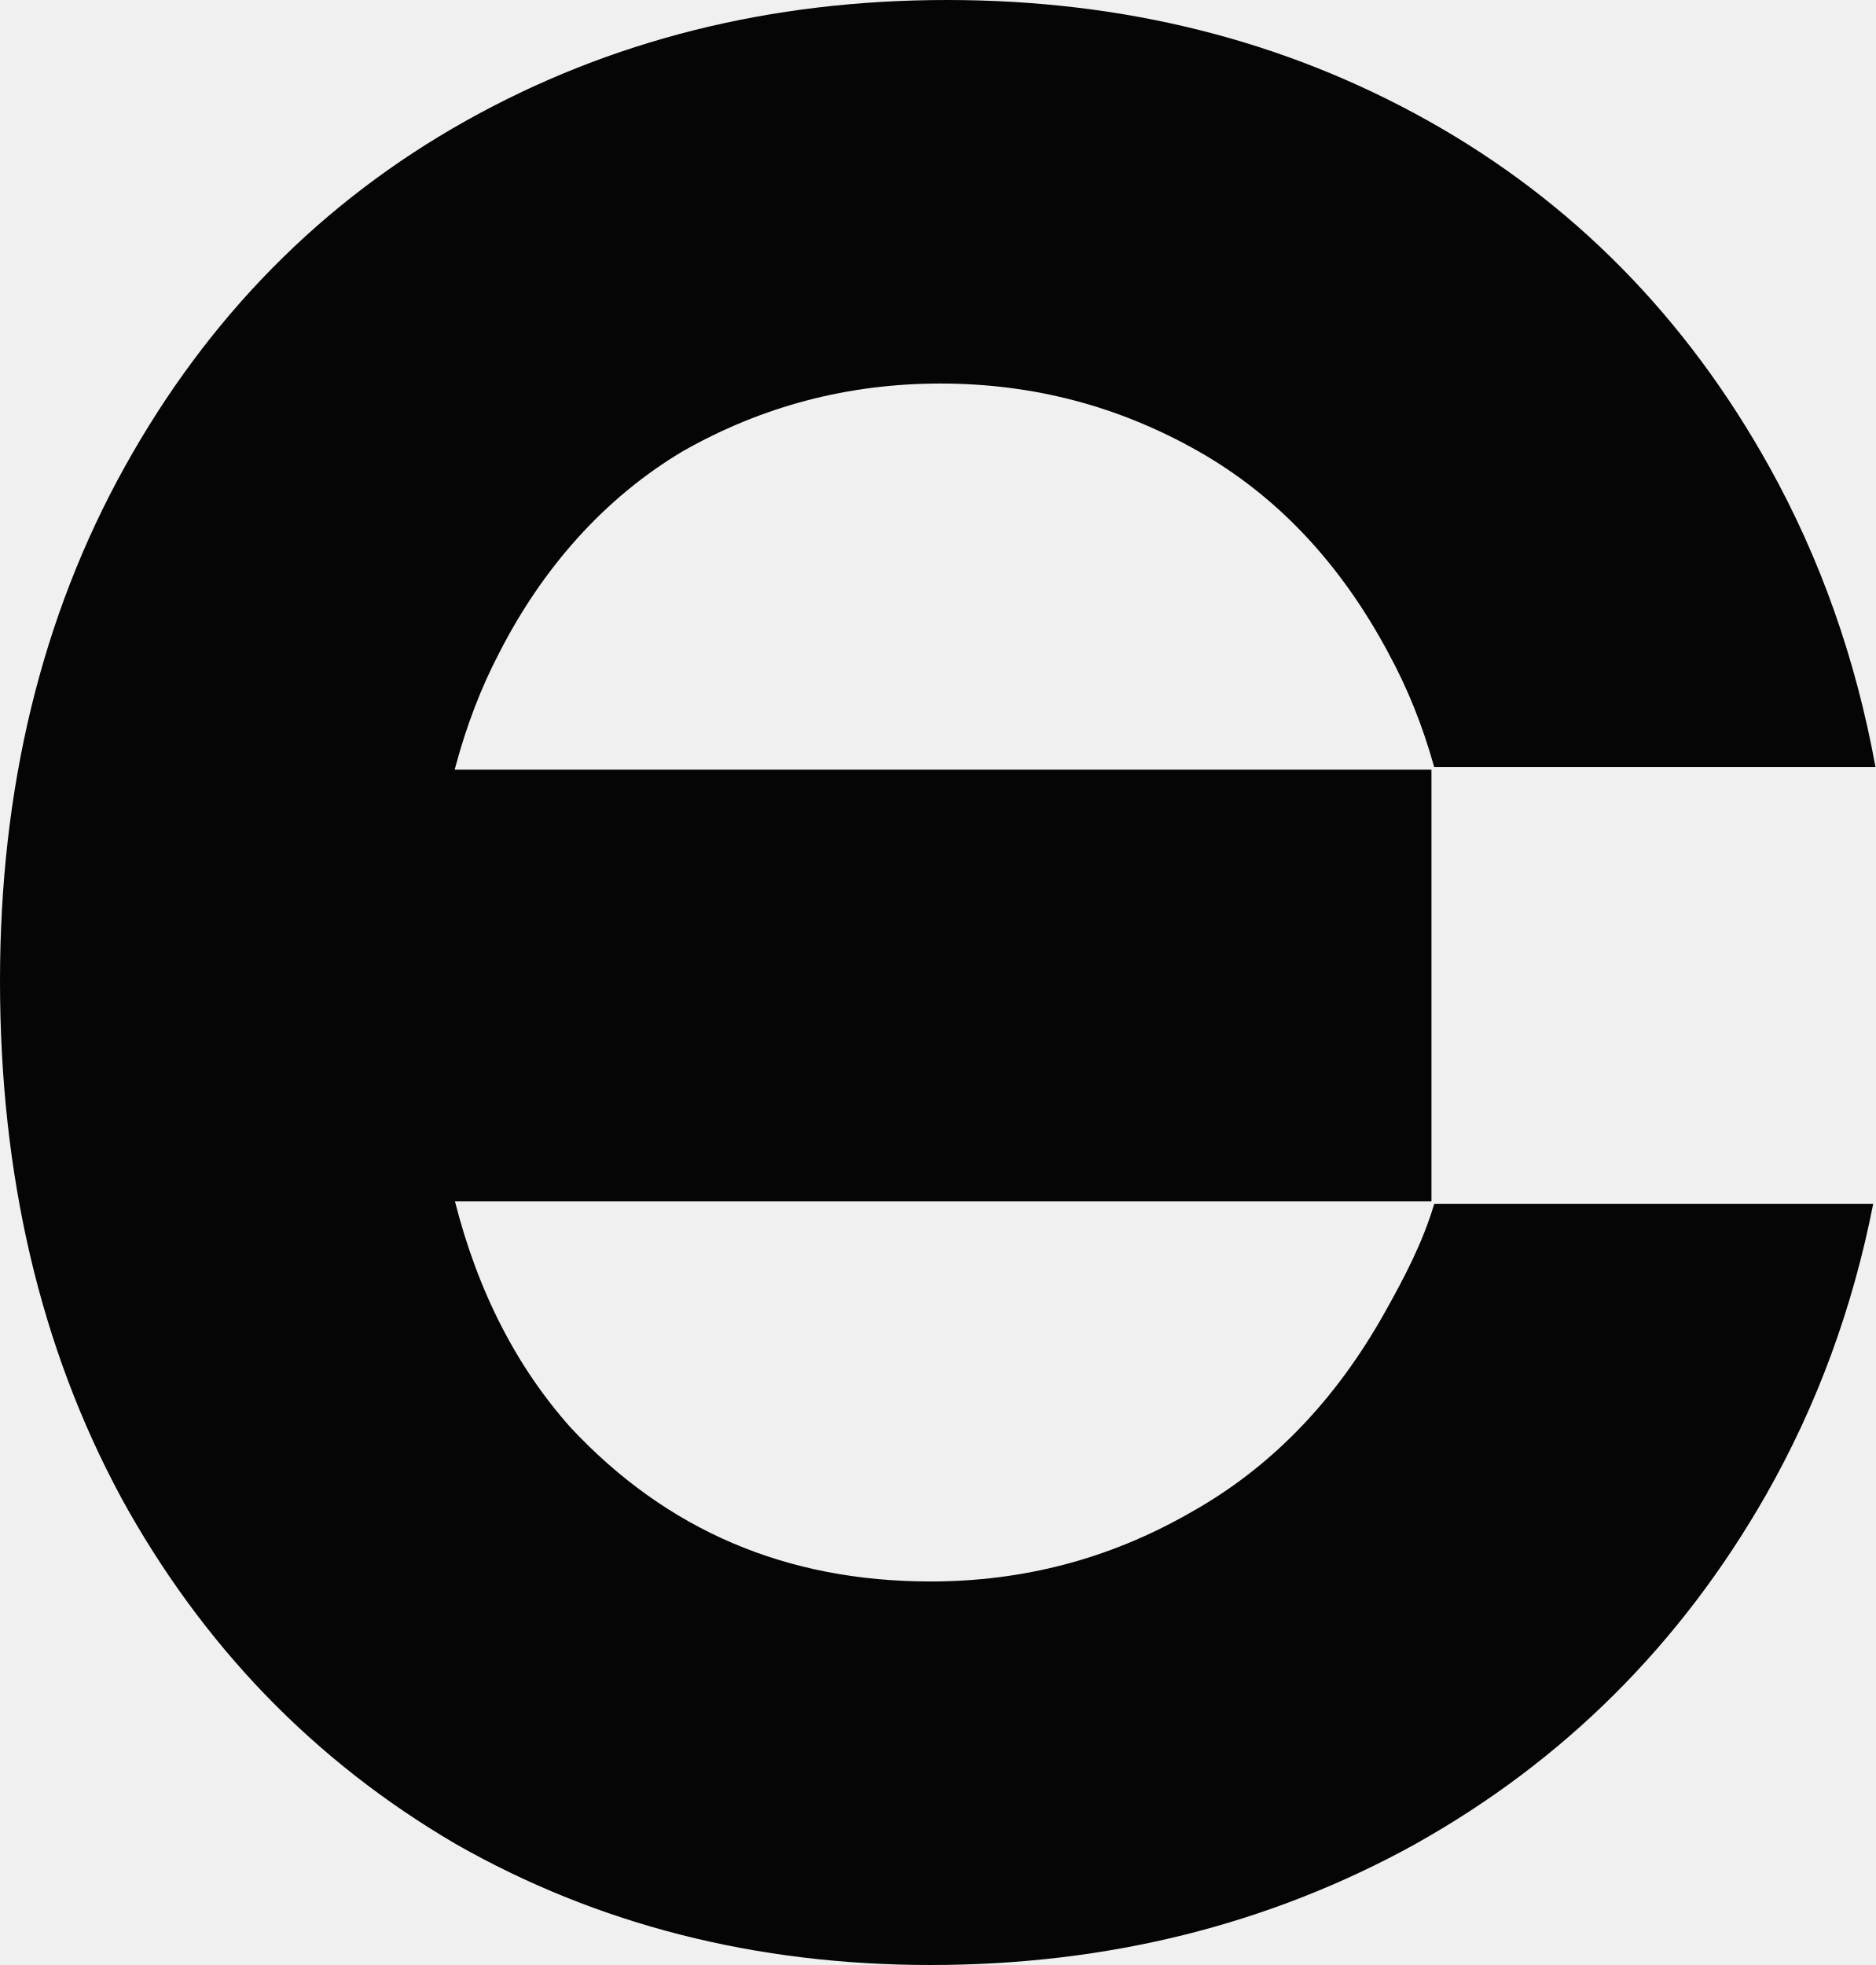
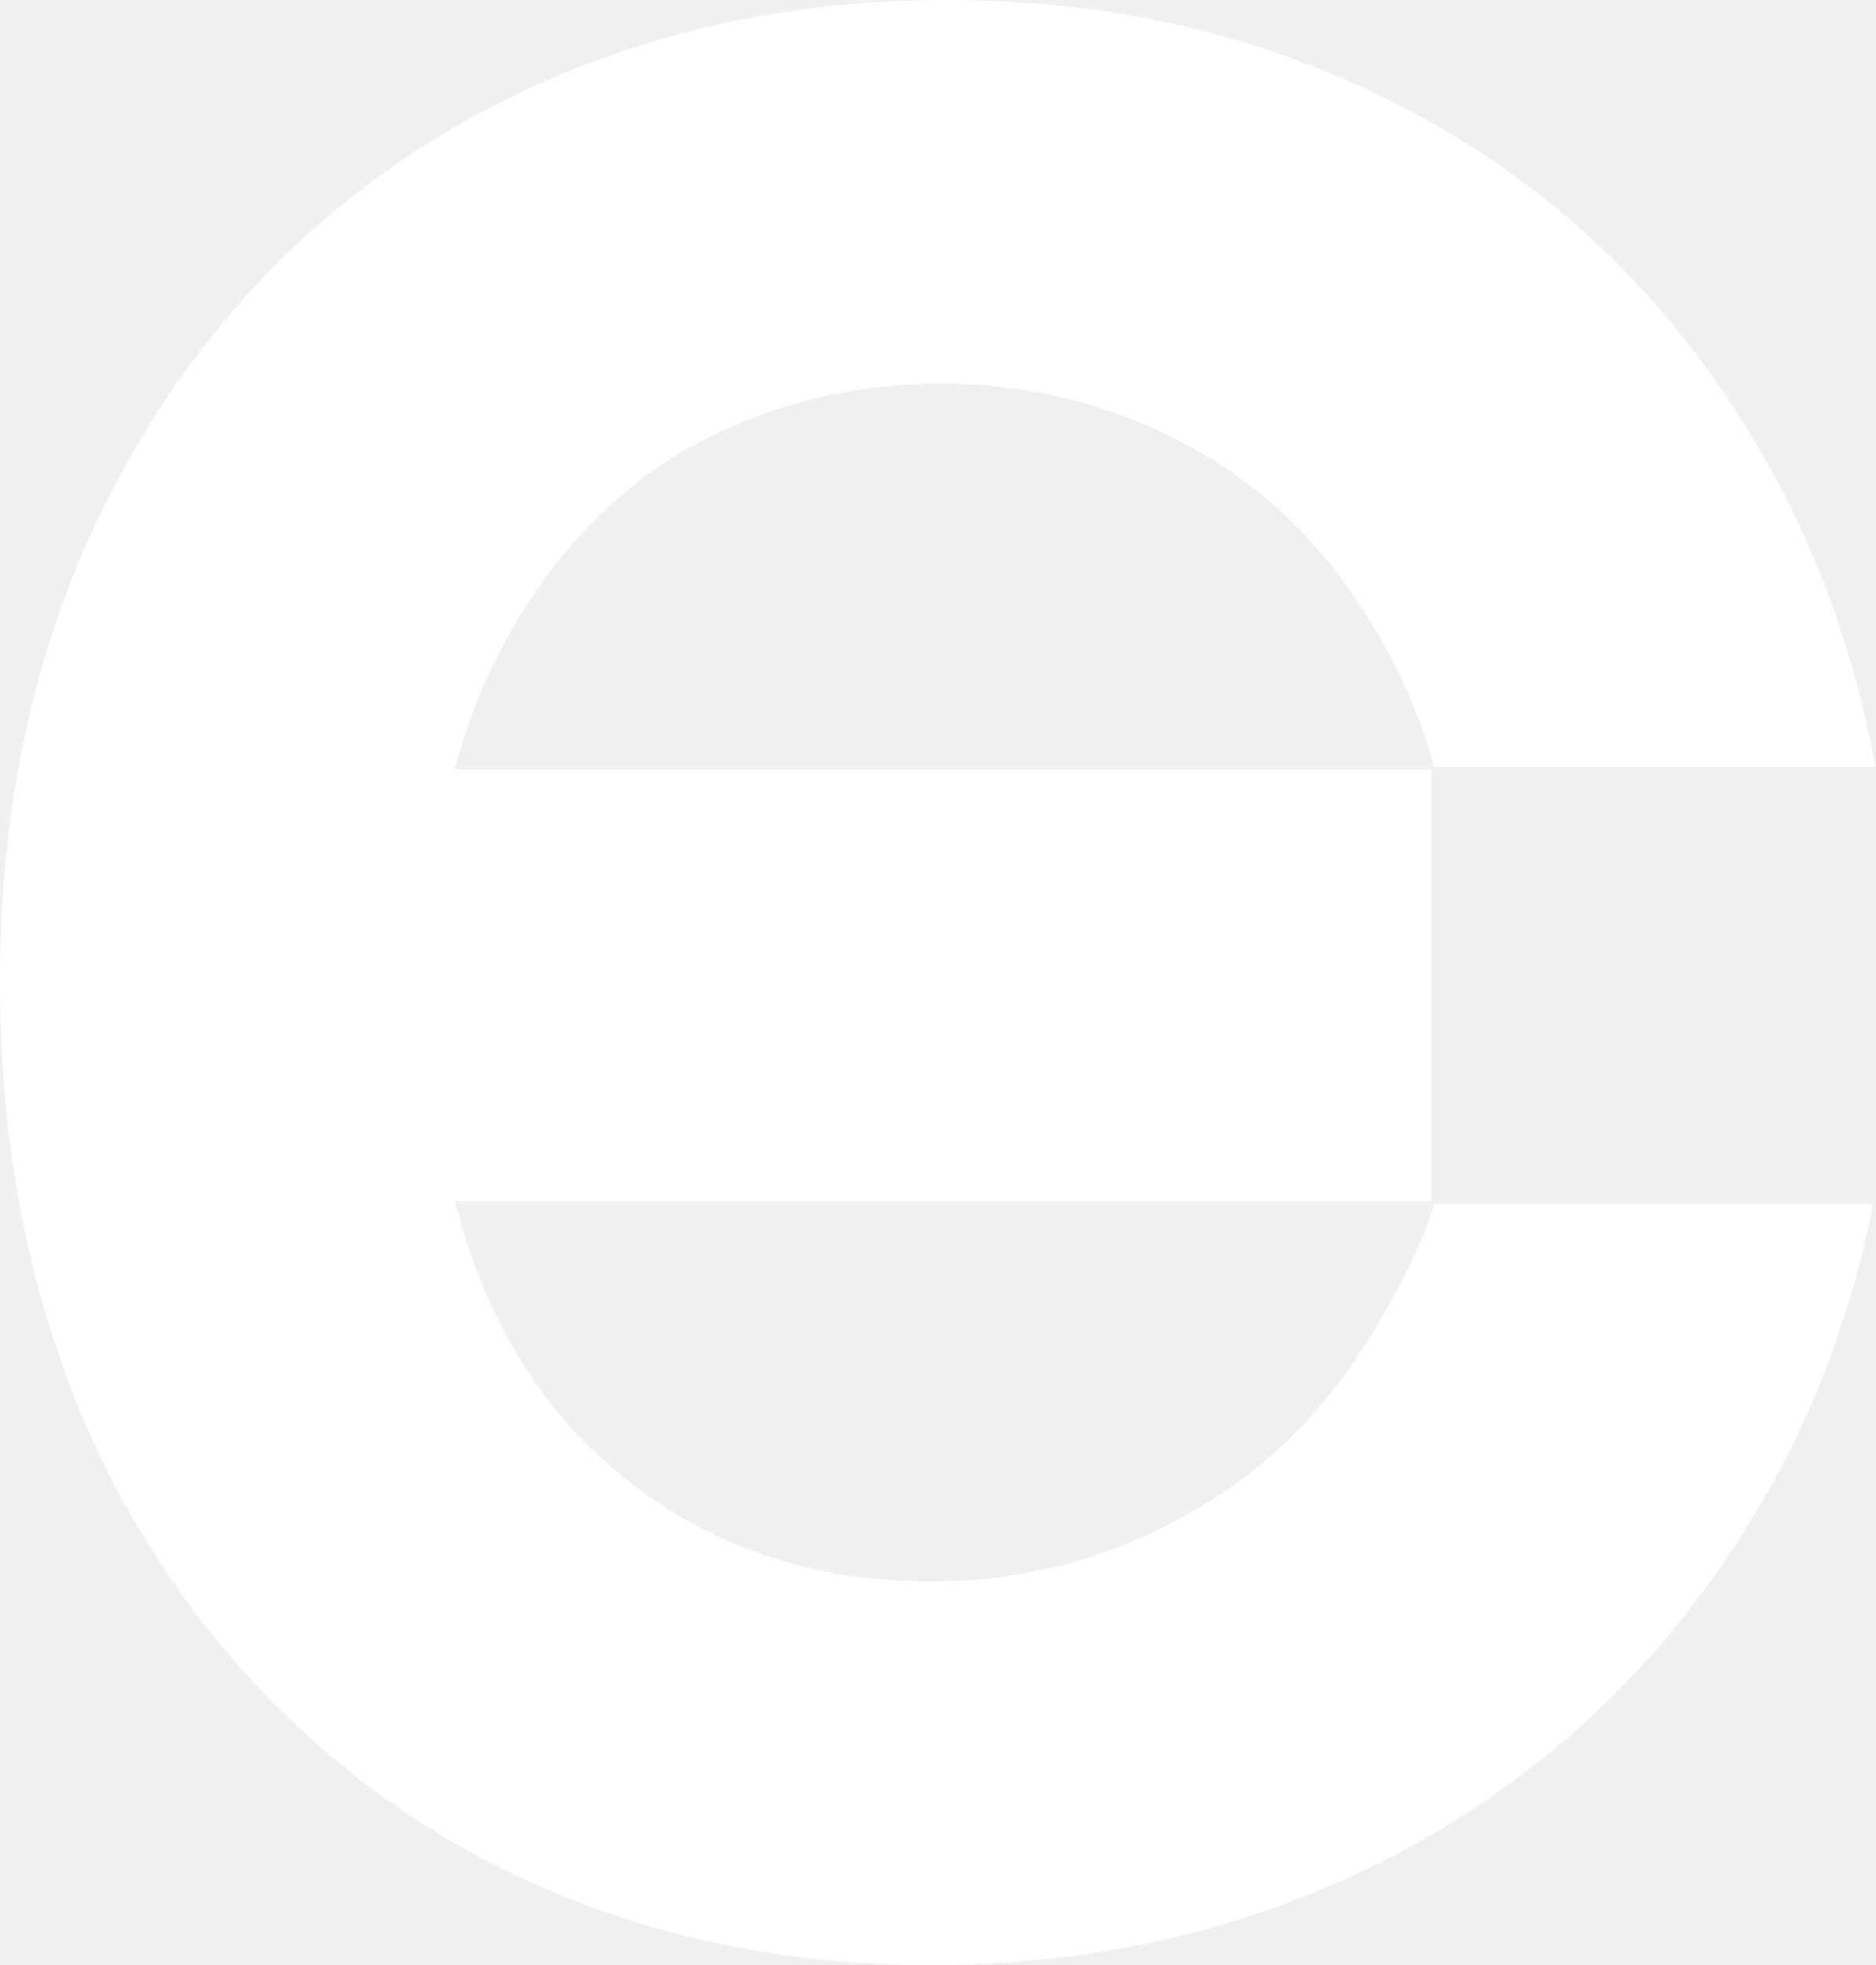
<svg xmlns="http://www.w3.org/2000/svg" fill="none" viewBox="0 0 21 22">
-   <style>
-     .favicon-bg {
-       display: none;
-     }
- 
-     .favicon-mark {
-       fill: #050505;
-     }
- 
-     @media (prefers-color-scheme: dark) {
-       .favicon-bg {
-         display: block;
-         fill: #536970;
-       }
- 
-       .favicon-mark {
-         fill: #ffffff;
-       }
-     }
-   </style>
-   <circle class="favicon-bg" cx="10.5" cy="11" r="10.5" />
-   <path class="favicon-mark" d="M10.42 17.706C11.453 17.706 12.411 17.455 13.301 16.951L13.303 16.95L13.304 16.949C14.21 16.449 14.946 15.697 15.511 14.684C15.722 14.307 15.927 13.92 16.059 13.479H20.974C20.744 14.65 20.344 15.736 19.774 16.737C18.817 18.414 17.506 19.718 15.845 20.647L15.844 20.648C14.208 21.55 12.398 22 10.42 22C8.466 22 6.692 21.55 5.104 20.646L5.102 20.645L5.101 20.644C3.513 19.715 2.265 18.422 1.358 16.77L1.358 16.769C.45 15.089 0 13.157 0 10.981C0 8.829 .463 6.908 1.396 5.228C2.327 3.552 3.601 2.258 5.216 1.353C6.828 .45 8.626 0 10.604 0C12.582 0 14.38 .45 15.992 1.353C17.607 2.258 18.881 3.552 19.812 5.228C20.384 6.258 20.78 7.379 21 8.589H16.059C15.93 8.126 15.759 7.701 15.547 7.314L15.546 7.311C15.004 6.298 14.293 5.548 13.412 5.049C12.522 4.545 11.563 4.294 10.531 4.294C9.499 4.294 8.541 4.545 7.652 5.048C6.757 5.579 6.069 6.372 5.591 7.307L5.591 7.308L5.59 7.309C5.386 7.699 5.222 8.126 5.098 8.592L5.091 8.617H16.028V13.45H5.094C5.352 14.466 5.787 15.309 6.393 15.987C7.466 17.133 8.802 17.706 10.42 17.706Z" />
+   <path fill="#ffffff" d="M10.42 17.706C11.453 17.706 12.411 17.455 13.301 16.951L13.303 16.95L13.304 16.949C14.21 16.449 14.946 15.697 15.511 14.684C15.722 14.307 15.927 13.92 16.059 13.479H20.974C20.744 14.65 20.344 15.736 19.774 16.737C18.817 18.414 17.506 19.718 15.845 20.647L15.844 20.648C14.208 21.55 12.398 22 10.42 22C8.466 22 6.692 21.55 5.104 20.646L5.102 20.645L5.101 20.644C3.513 19.715 2.265 18.422 1.358 16.77L1.358 16.769C.45 15.089 0 13.157 0 10.981C0 8.829 .463 6.908 1.396 5.228C2.327 3.552 3.601 2.258 5.216 1.353C6.828 .45 8.626 0 10.604 0C12.582 0 14.38 .45 15.992 1.353C17.607 2.258 18.881 3.552 19.812 5.228C20.384 6.258 20.78 7.379 21 8.589H16.059C15.93 8.126 15.759 7.701 15.547 7.314L15.546 7.311C15.004 6.298 14.293 5.548 13.412 5.049C12.522 4.545 11.563 4.294 10.531 4.294C9.499 4.294 8.541 4.545 7.652 5.048C6.757 5.579 6.069 6.372 5.591 7.307L5.591 7.308L5.59 7.309C5.386 7.699 5.222 8.126 5.098 8.592L5.091 8.617H16.028V13.45H5.094C5.352 14.466 5.787 15.309 6.393 15.987C7.466 17.133 8.802 17.706 10.42 17.706Z" />
</svg>
